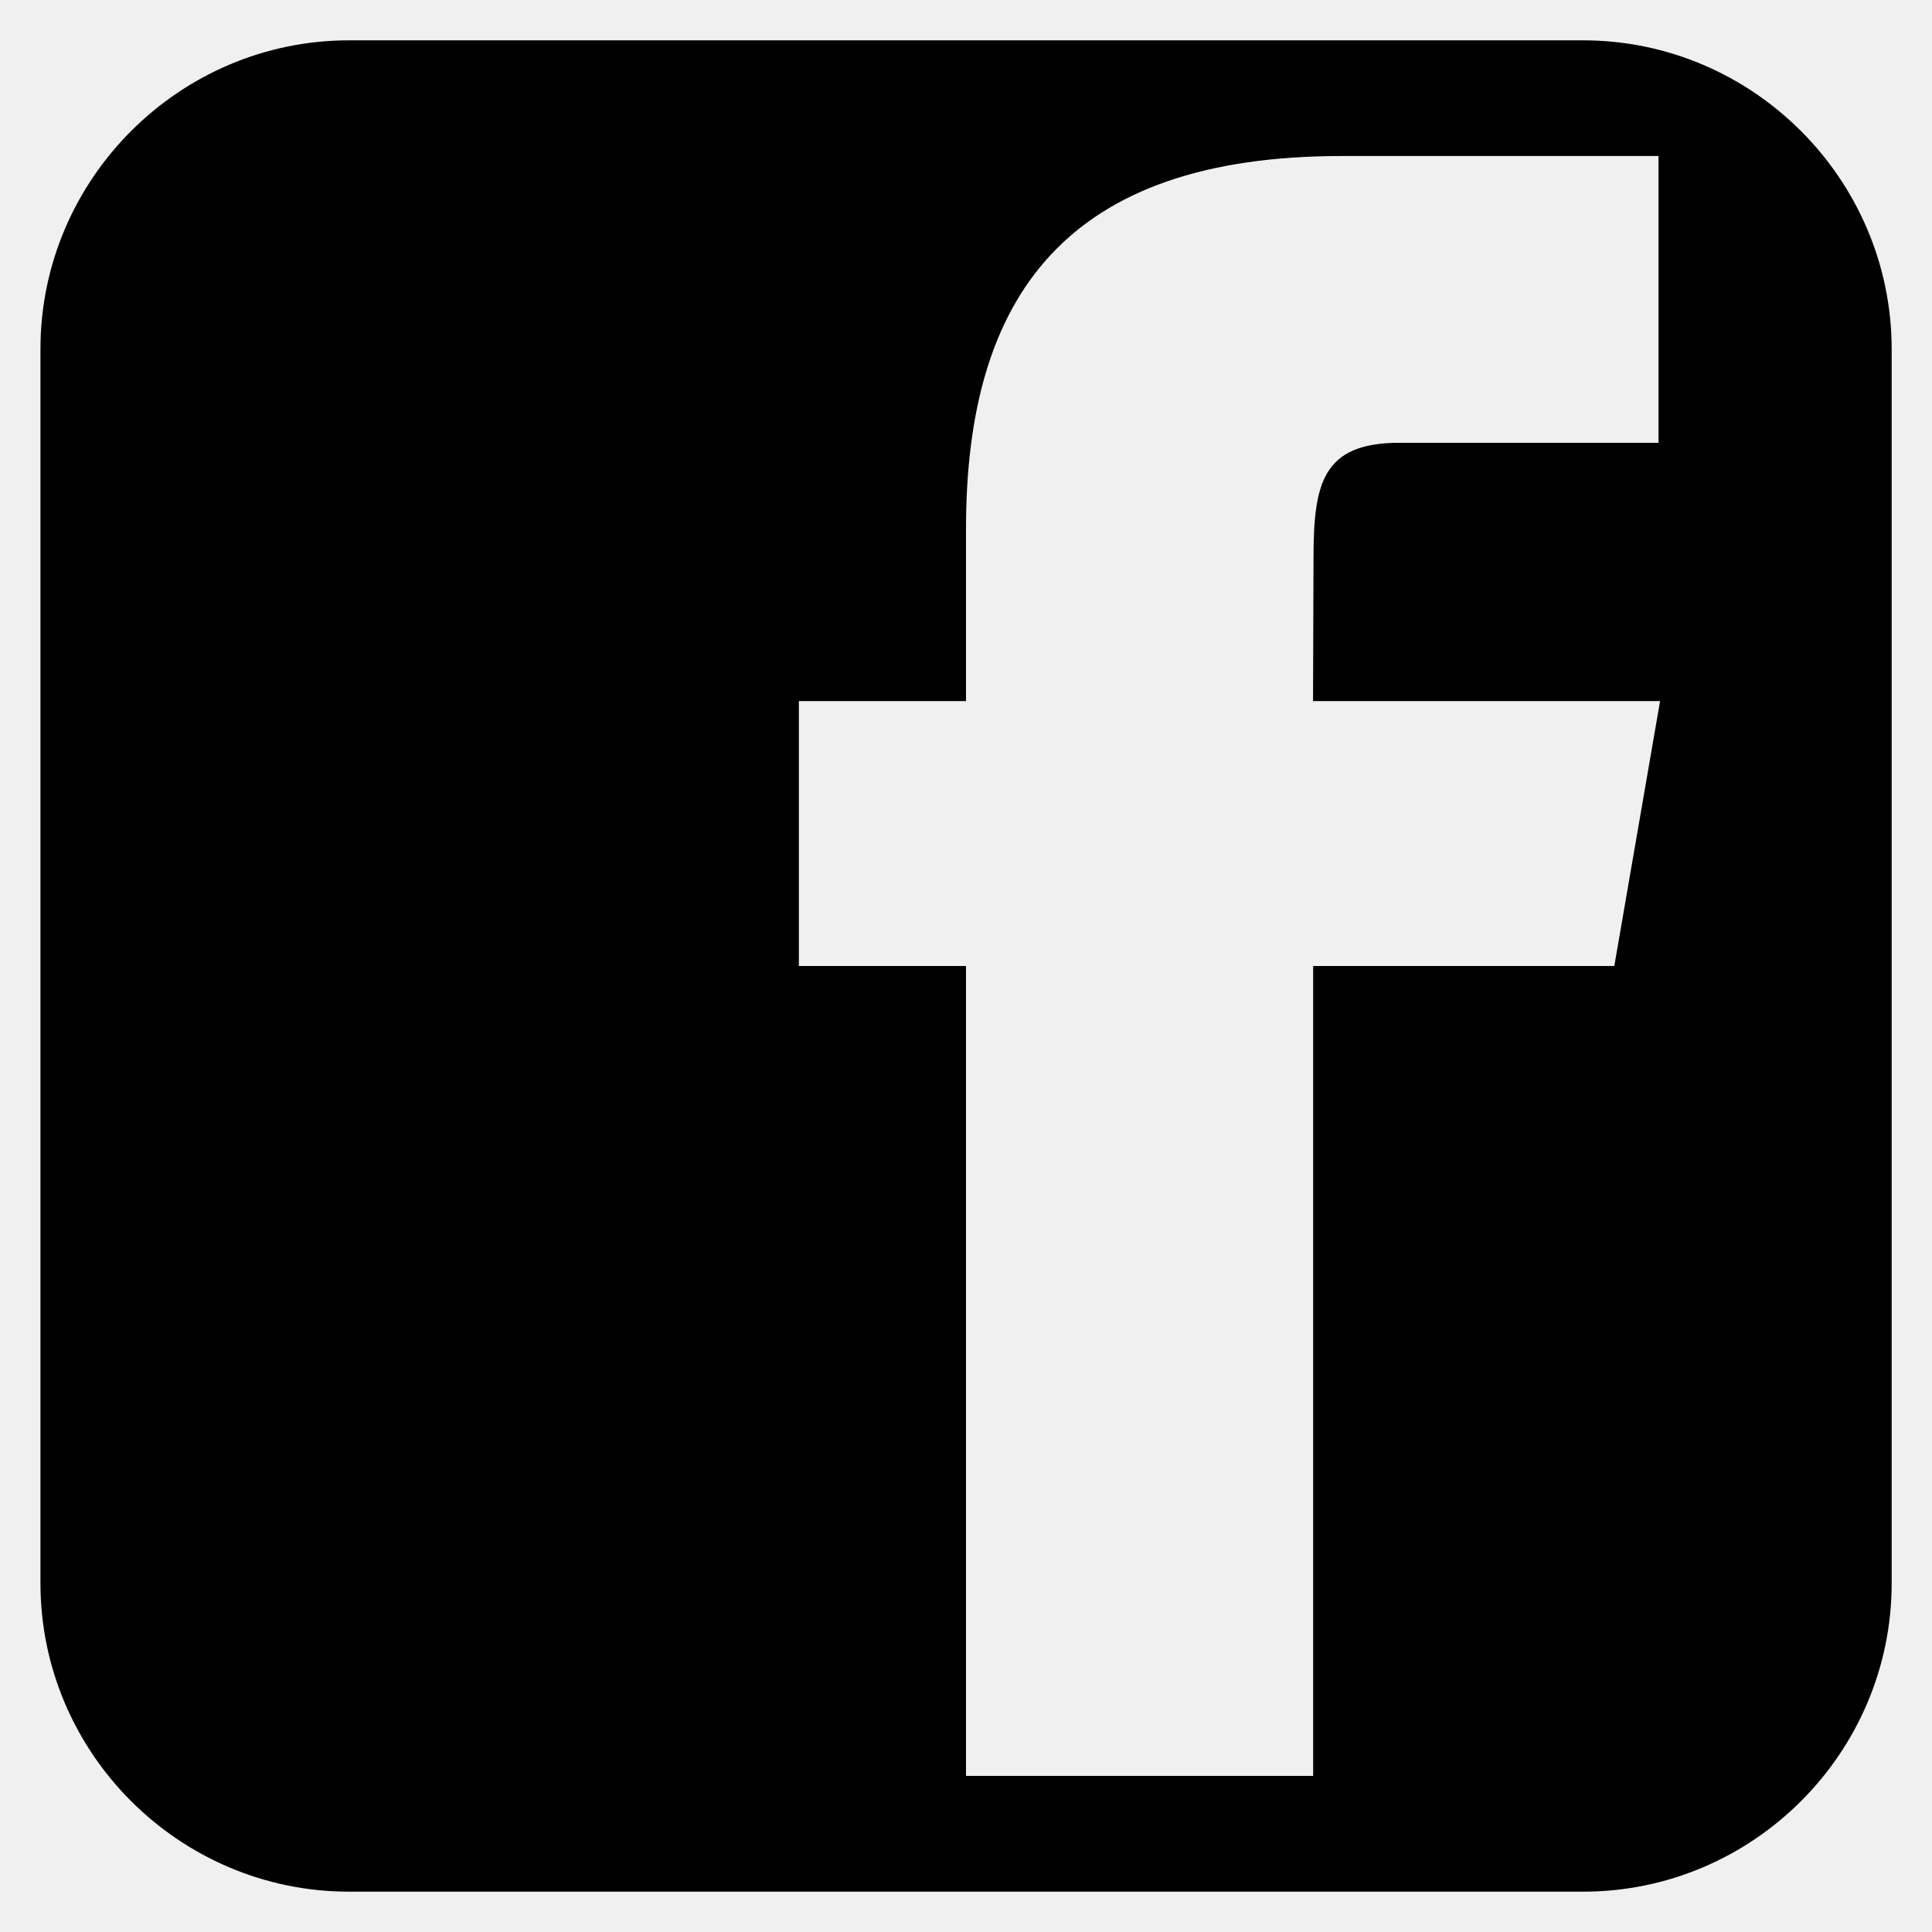
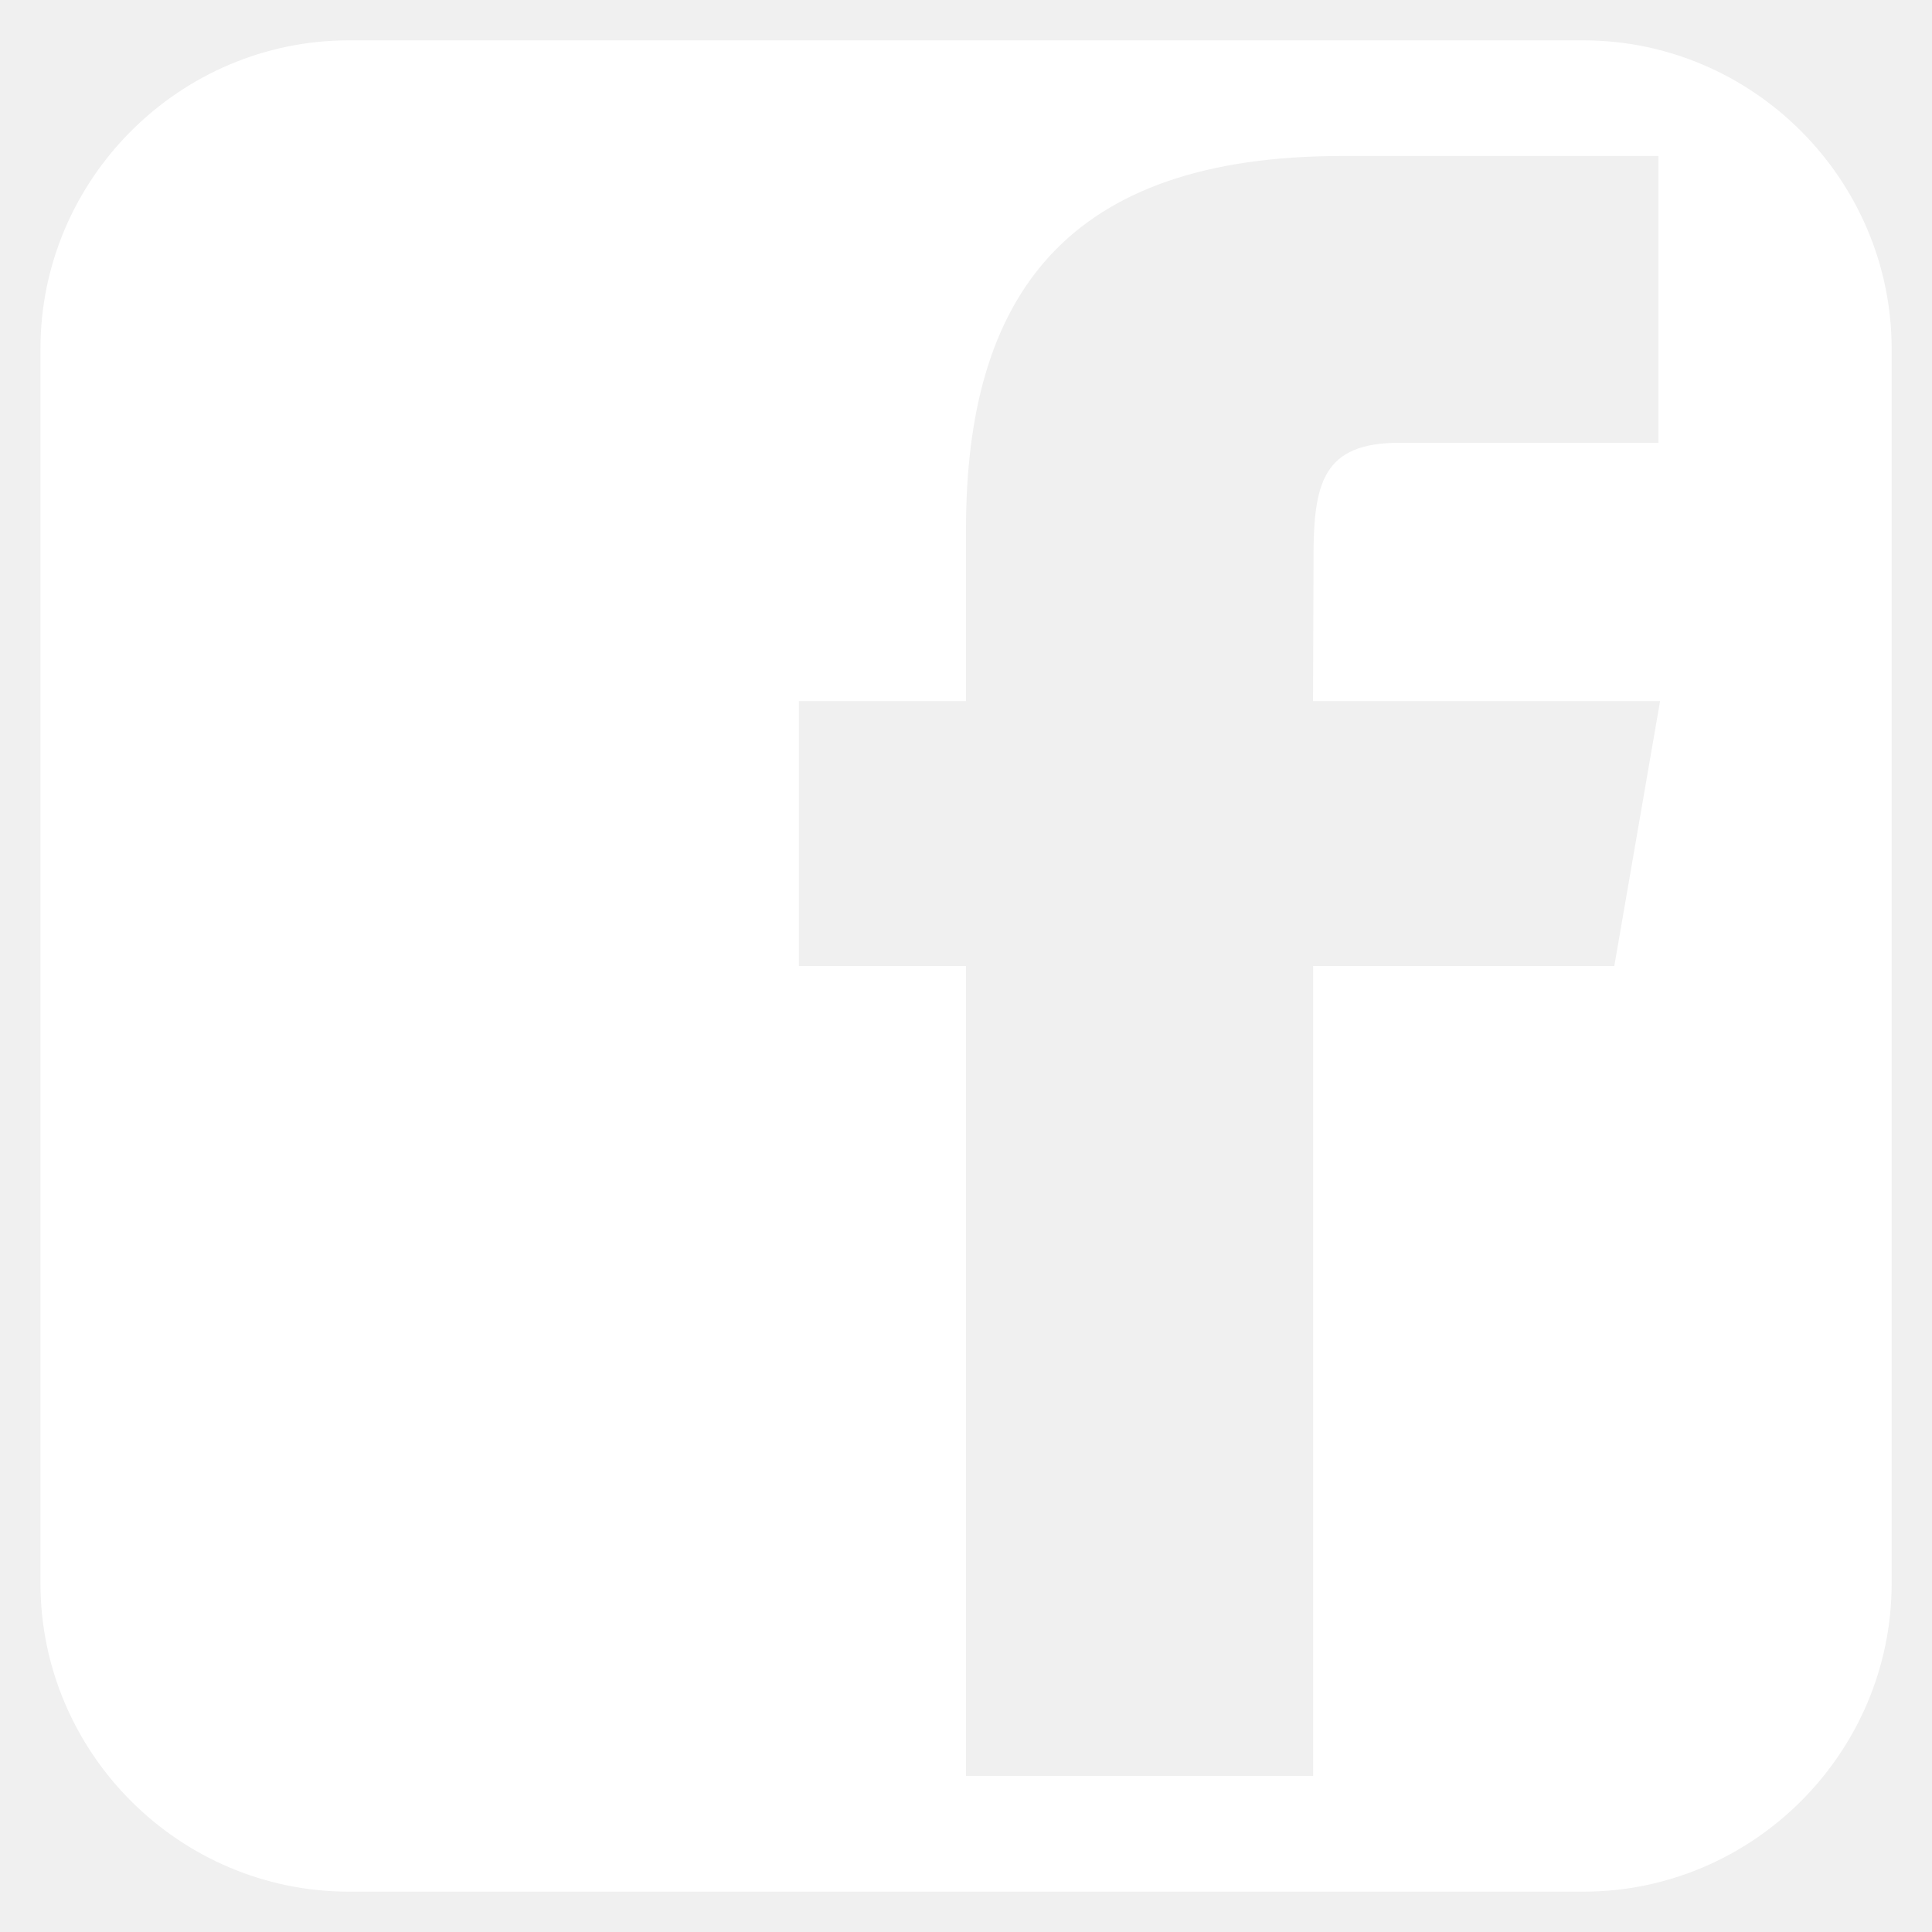
<svg xmlns="http://www.w3.org/2000/svg" version="1.1" id="Layer_1" x="0px" y="0px" width="16px" height="16px" viewBox="0 0 16 16" enable-background="new 0 0 16 16" xml:space="preserve">
-   <g>
-     <path d="M13.11,0.334H2.891c-1.405,0-2.556,1.15-2.556,2.556v10.221c0,1.406,1.149,2.555,2.556,2.555h10.22   c1.405,0,2.555-1.148,2.555-2.555V2.89C15.665,1.485,14.516,0.334,13.11,0.334z M13.369,8h-2.494v6.707H8V8H6.616V5.806H8V4.38   c0-1.937,0.836-3.088,3.112-3.088h2.623v2.375h-2.143c-0.636-0.001-0.714,0.331-0.714,0.951l-0.004,1.188h2.874L13.369,8z" />
-   </g>
+   <path d="M13.11,0.334H2.891c-1.405,0-2.556,1.15-2.556,2.556v10.221c0,1.406,1.149,2.555,2.556,2.555h10.22   c1.405,0,2.555-1.148,2.555-2.555V2.89C15.665,1.485,14.516,0.334,13.11,0.334z M13.369,8h-2.494v6.707H8V8H6.616V5.806H8V4.38   c0-1.937,0.836-3.088,3.112-3.088h2.623v2.375h-2.143c-0.636-0.001-0.714,0.331-0.714,0.951l-0.004,1.188h2.874L13.369,8z" fill="#FFF" />
</svg>
